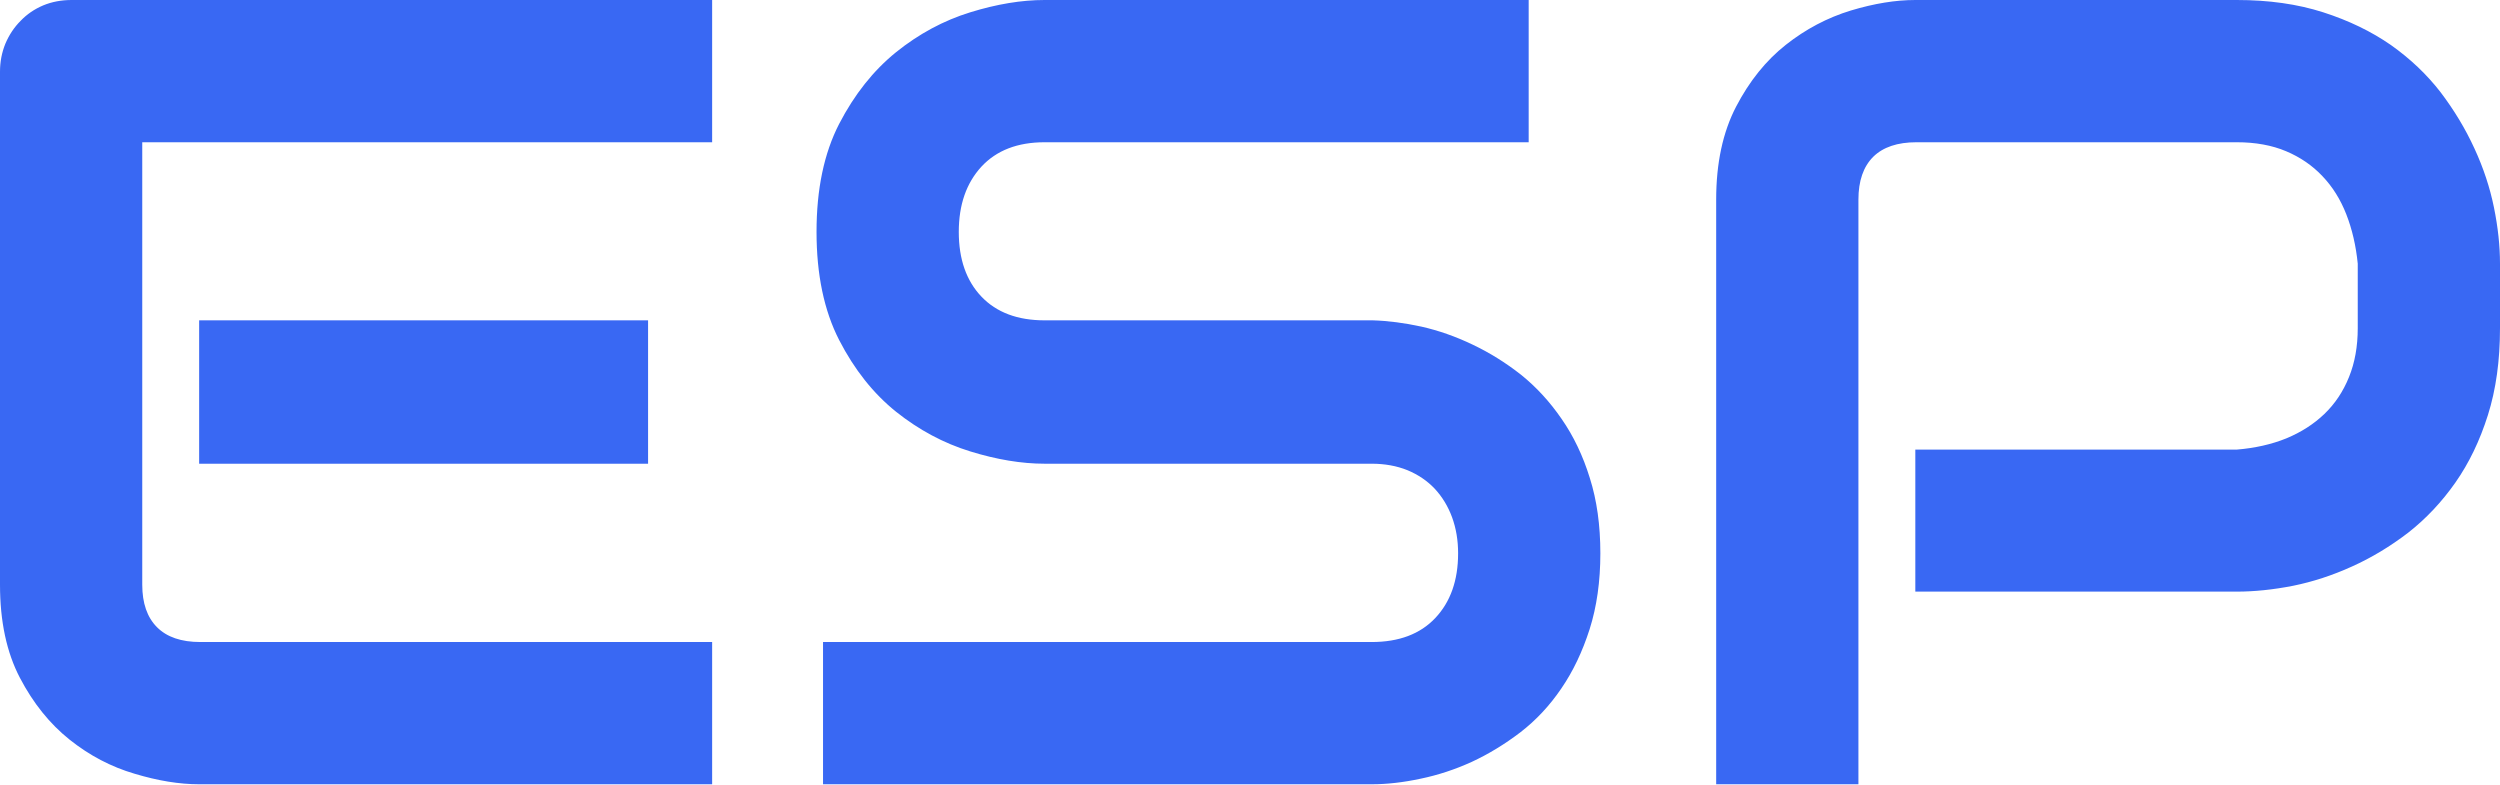
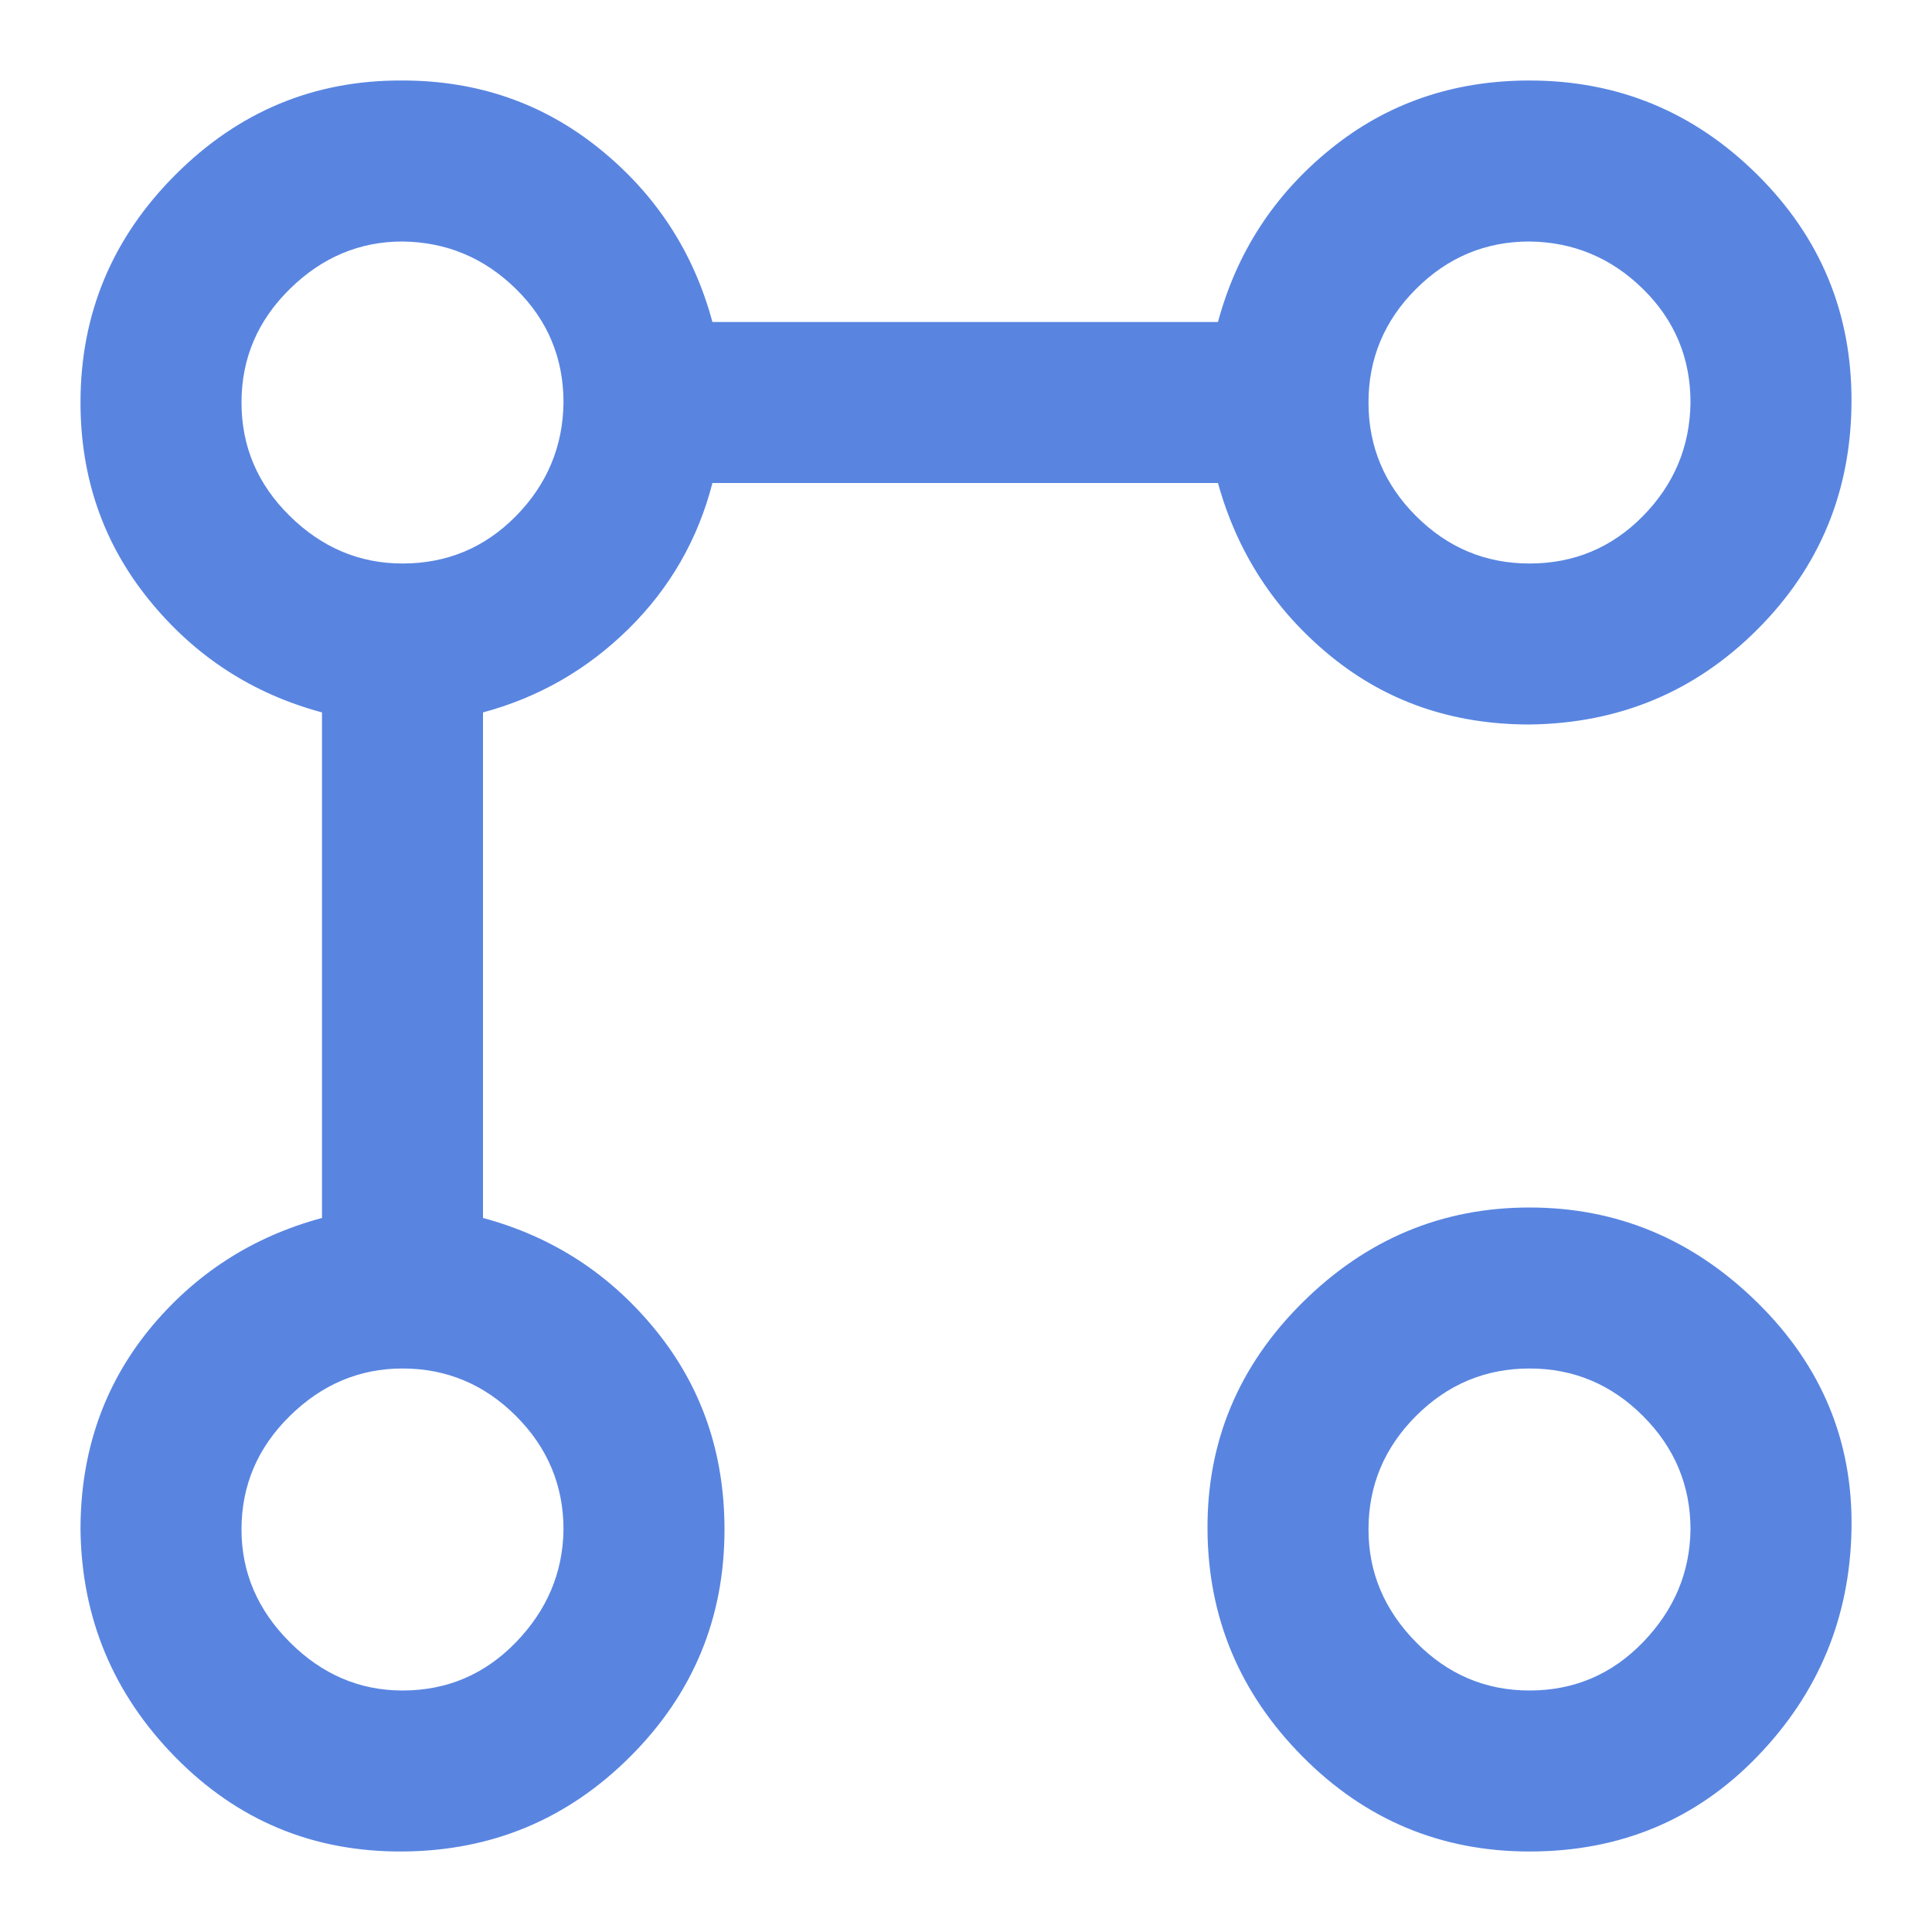
- <svg xmlns="http://www.w3.org/2000/svg" viewBox="0 14.48 111.6 35.01" data-asc="0.98974609375" width="111.6" height="35.01">
-   <defs />
-   <g fill="#3968f3">
-     <g transform="translate(0, 0)">
-       <path d="M28.93 35.18L8.89 35.18L8.89 28.78L28.93 28.78L28.93 35.18M31.79 49.49L8.89 49.49Q7.57 49.49 6.01 49.02Q4.44 48.56 3.11 47.50Q1.78 46.44 0.89 44.74Q0 43.04 0 40.58L0 17.68Q0 17.02 0.24 16.43Q0.49 15.84 0.92 15.41Q1.34 14.97 1.93 14.72Q2.51 14.48 3.20 14.48L31.79 14.48L31.79 20.83L6.35 20.83L6.35 40.58Q6.35 41.82 7.01 42.48Q7.67 43.14 8.94 43.14L31.79 43.14L31.79 49.49ZM71.44 39.18Q71.44 41.06 70.96 42.57Q70.48 44.07 69.70 45.21Q68.92 46.36 67.87 47.17Q66.82 47.97 65.70 48.49Q64.58 49.00 63.42 49.24Q62.26 49.49 61.23 49.49L36.74 49.49L36.74 43.14L61.23 43.14Q63.06 43.14 64.07 42.07Q65.09 40.99 65.09 39.18Q65.09 38.31 64.82 37.57Q64.55 36.84 64.05 36.30Q63.55 35.77 62.83 35.47Q62.11 35.18 61.23 35.18L46.63 35.18Q45.09 35.18 43.31 34.63Q41.53 34.08 40.00 32.86Q38.48 31.64 37.46 29.66Q36.45 27.69 36.45 24.83Q36.45 21.97 37.46 20.01Q38.48 18.04 40.00 16.81Q41.53 15.58 43.31 15.03Q45.09 14.48 46.63 14.48L68.24 14.48L68.24 20.83L46.63 20.83Q44.82 20.83 43.81 21.92Q42.80 23.02 42.80 24.83Q42.80 26.66 43.81 27.72Q44.82 28.78 46.63 28.78L61.23 28.78L61.28 28.78Q62.30 28.81 63.45 29.06Q64.60 29.32 65.73 29.86Q66.87 30.40 67.90 31.21Q68.92 32.03 69.71 33.18Q70.51 34.33 70.97 35.82Q71.44 37.30 71.44 39.18ZM111.60 29.13Q111.60 31.30 111.06 33.01Q110.52 34.72 109.61 36.02Q108.69 37.33 107.50 38.26Q106.30 39.18 104.99 39.77Q103.69 40.36 102.36 40.63Q101.03 40.89 99.85 40.89L85.50 40.89L85.50 34.55L99.85 34.55Q101.07 34.45 102.06 34.05Q103.05 33.64 103.76 32.96Q104.47 32.28 104.86 31.31Q105.25 30.35 105.25 29.13L105.25 26.25Q105.13 25.05 104.74 24.05Q104.35 23.05 103.67 22.34Q103.00 21.63 102.05 21.23Q101.10 20.83 99.85 20.83L85.55 20.83Q84.28 20.83 83.62 21.48Q82.96 22.14 82.96 23.39L82.96 49.49L76.61 49.49L76.61 23.39Q76.61 20.95 77.50 19.24Q78.39 17.53 79.72 16.48Q81.05 15.43 82.62 14.95Q84.18 14.48 85.50 14.48L99.85 14.48Q102.00 14.48 103.71 15.03Q105.42 15.58 106.73 16.49Q108.03 17.41 108.95 18.60Q109.86 19.80 110.46 21.11Q111.06 22.41 111.33 23.74Q111.60 25.07 111.60 26.25L111.60 29.13Z" />
-     </g>
-   </g>
+ <svg xmlns="http://www.w3.org/2000/svg" viewBox="0 0 24 24" height="24px" width="24px" fill="#5985E1">
+   <path d="M19,9q-1.43,0-2.47-0.85T15.13,6H8.85Q8.58,7.05 7.81,7.81T6,8.85v6.28q1.3,0.35 2.15,1.4Q9,17.58 9,19q0,1.65-1.17,2.82T5,23T2.18,21.83T1,19q0-1.43 0.85-2.48Q2.7,15.48 4,15.13V8.85Q2.7,8.5 1.85,7.45T1,5Q1,3.35 2.18,2.17T5,1Q6.4,1 7.45,1.85T8.85,4h6.28q0.35-1.3 1.4-2.15T19,1q1.65,0 2.83,1.17T23,5T21.83,7.82T19,9ZM5,21q0.83,0 1.41-0.6T7,19q0-0.82-0.59-1.41T5,17q-0.8,0-1.4,0.59Q3,18.18 3,19q0,0.8 0.6,1.4T5,21ZM5,7Q5.83,7 6.41,6.41T7,5Q7,4.17 6.41,3.59T5,3Q4.2,3 3.6,3.59T3,5Q3,5.82 3.6,6.41T5,7ZM19,23q-1.65,0-2.82-1.18T15,19t1.18-2.82T19,15t2.83,1.18T23,19t-1.17,2.82T19,23Zm0-2q0.83,0 1.41-0.6T21,19q0-0.82-0.59-1.41T19,17q-0.82,0-1.41,0.59Q17,18.18 17,19q0,0.8 0.59,1.4T19,21ZM19,7q0.83,0 1.41-0.59T21,5q0-0.83-0.59-1.41T19,3q-0.82,0-1.41,0.59T17,5q0,0.82 0.59,1.41T19,7ZM5,19ZM5,5ZM19,19ZM19,5Z" />
</svg>
